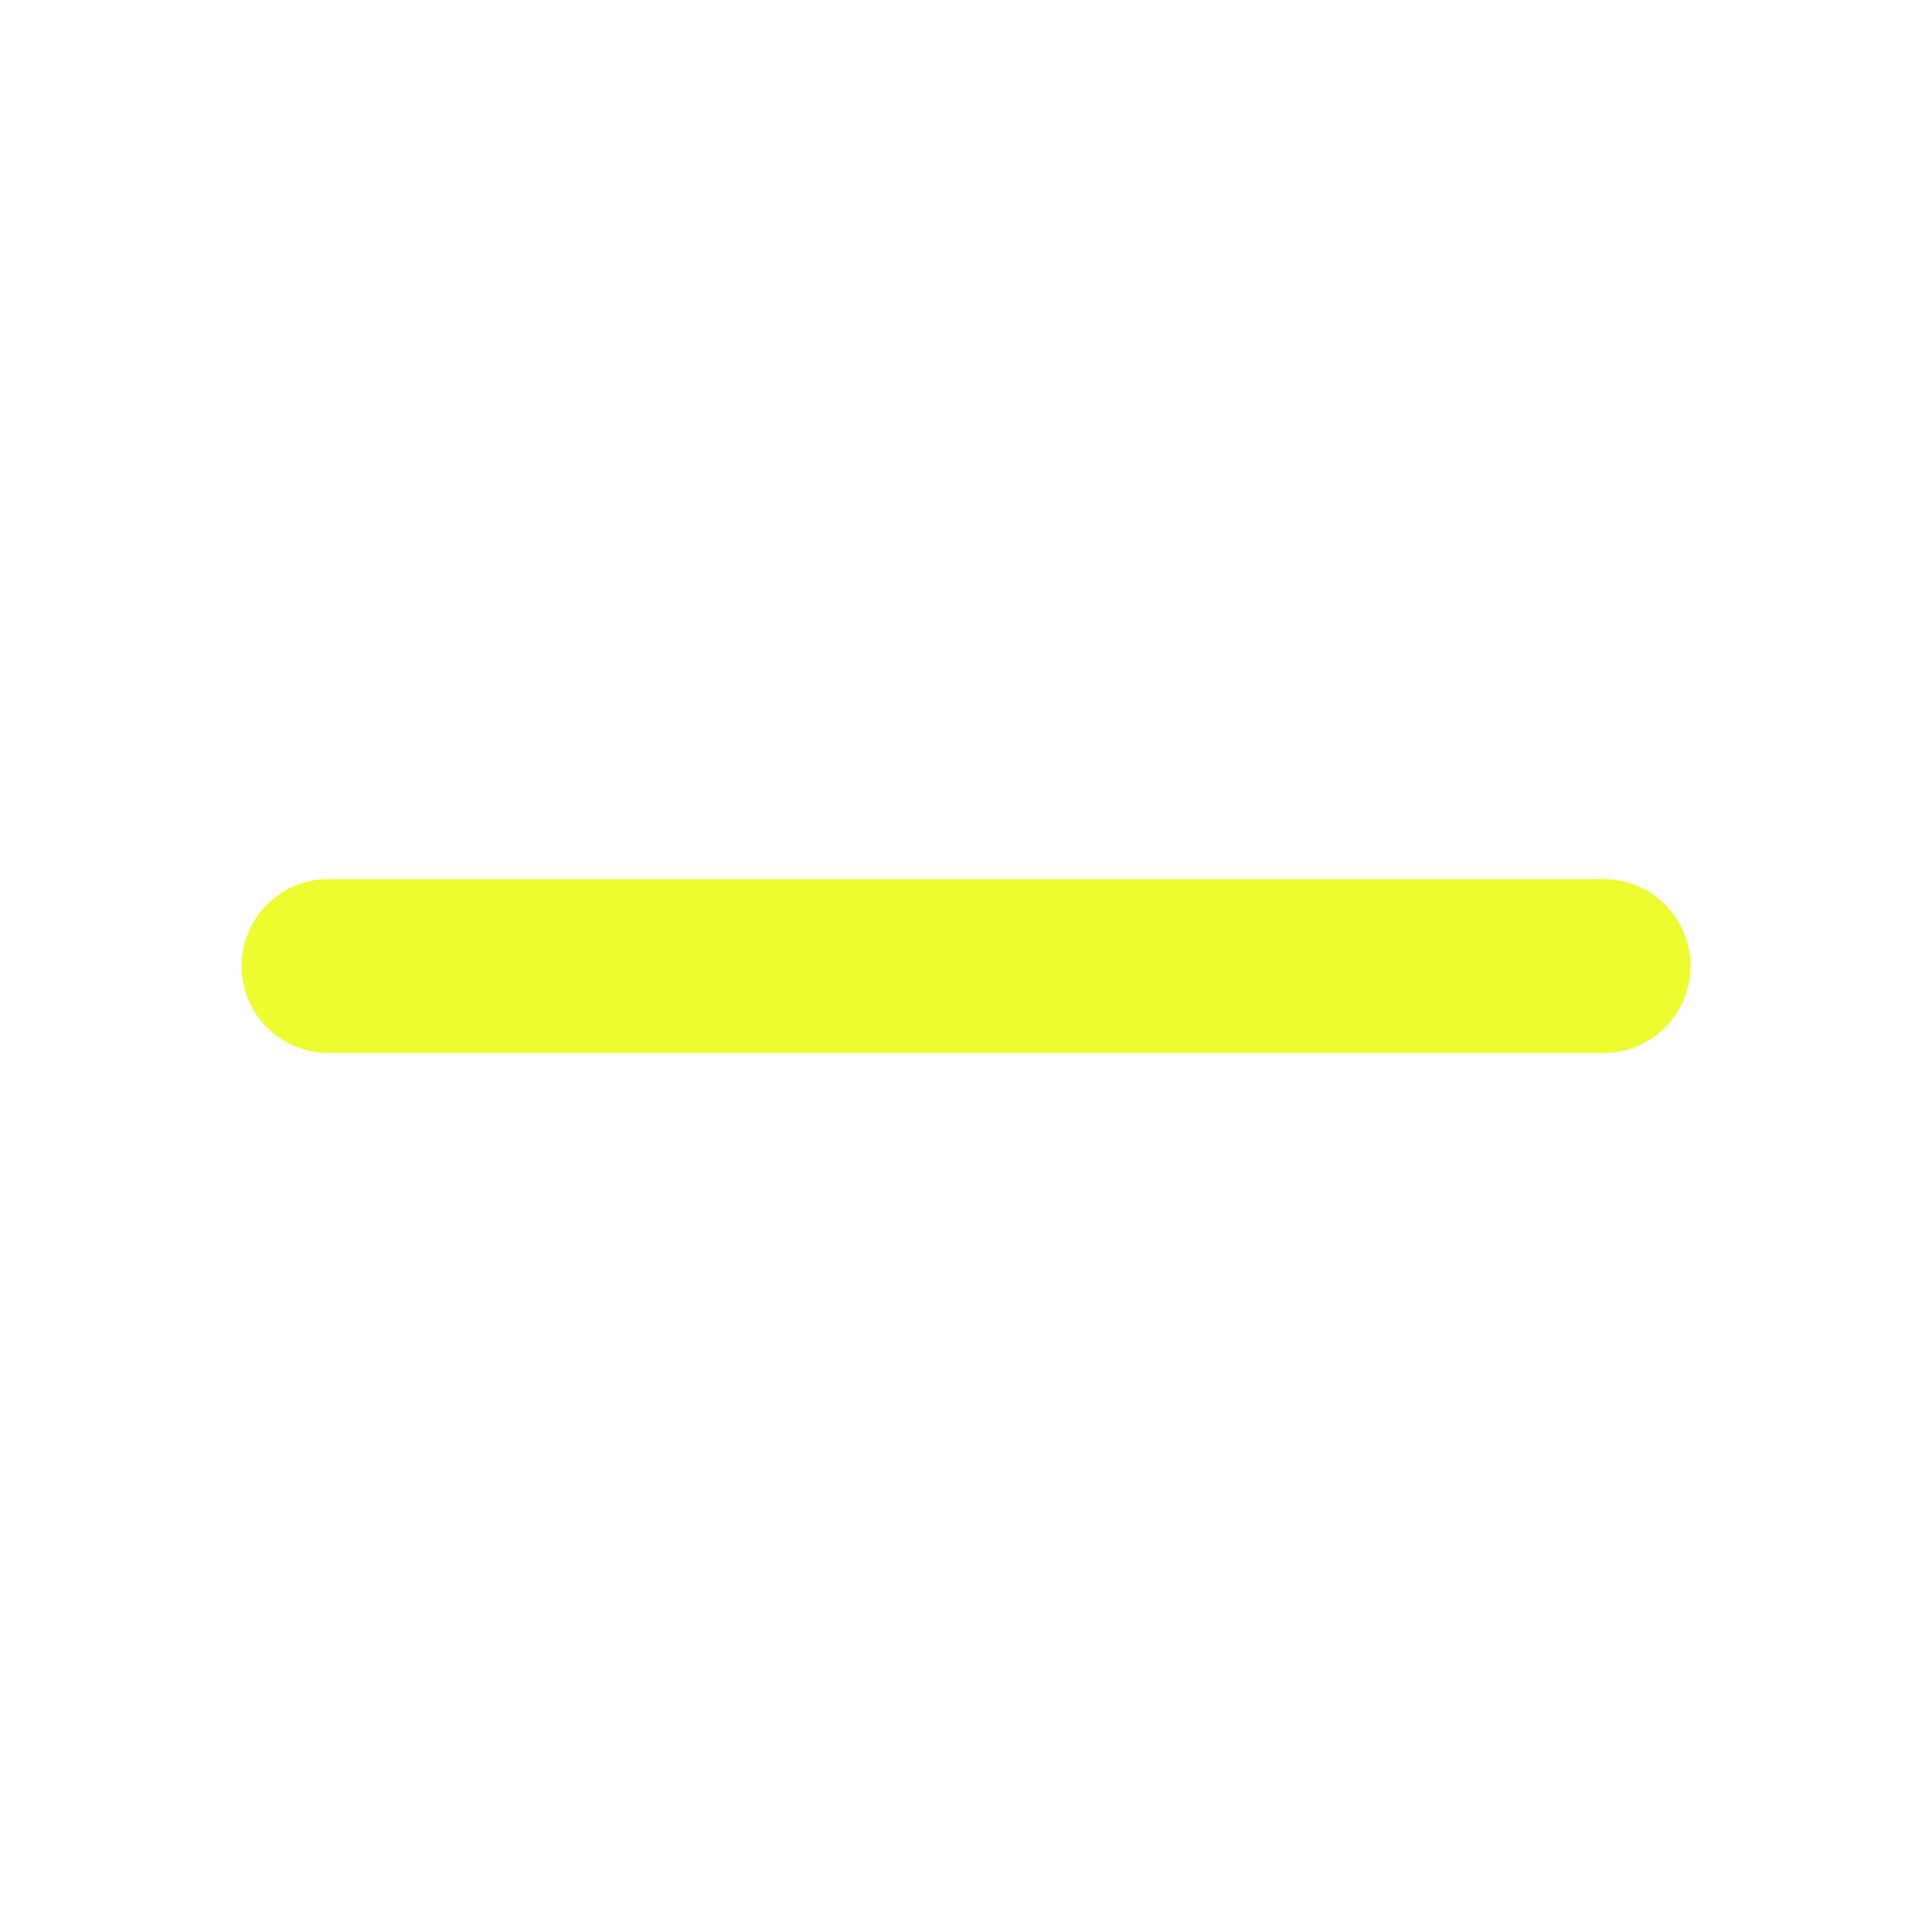
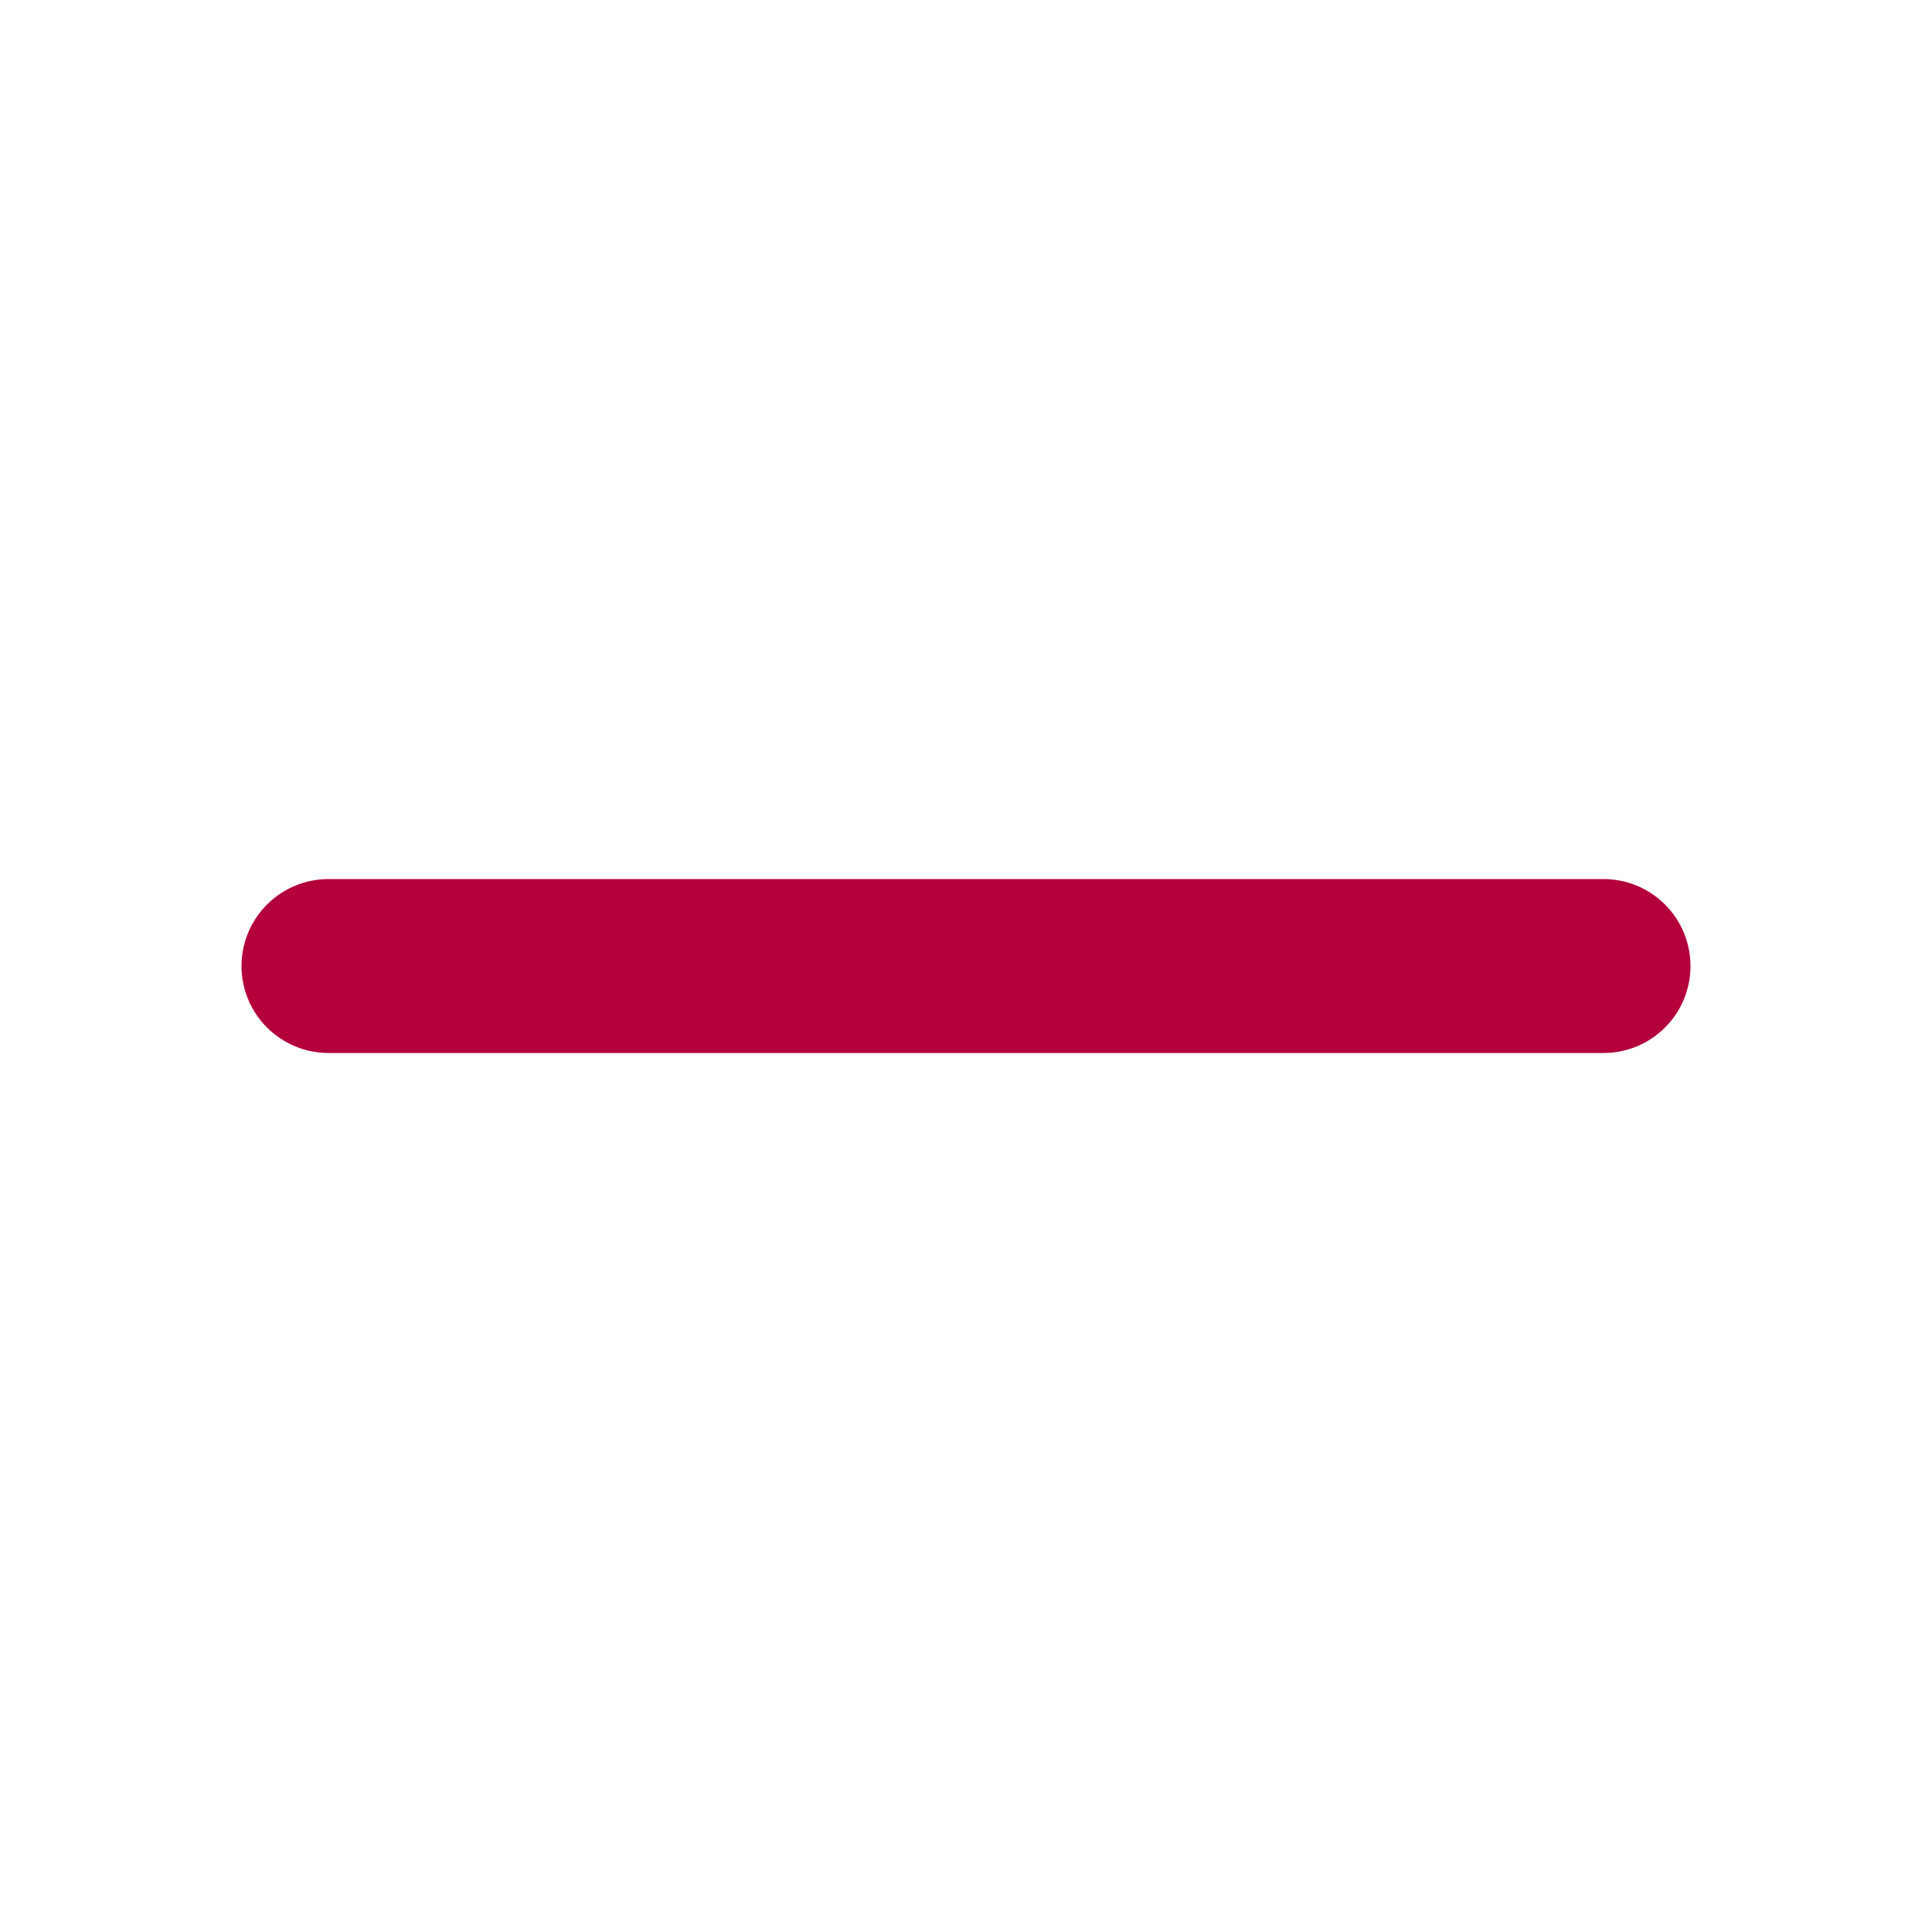
<svg xmlns="http://www.w3.org/2000/svg" width="32" height="32" viewBox="0 0 32 32" fill="none">
-   <path d="M28 16C28 16.383 27.848 16.749 27.578 17.019C27.308 17.289 26.942 17.441 26.56 17.441H16H5.44C5.058 17.441 4.692 17.289 4.422 17.019C4.152 16.749 4 16.383 4 16C4 15.619 4.152 15.252 4.422 14.982C4.692 14.712 5.058 14.56 5.44 14.56H16H26.56C26.942 14.56 27.308 14.712 27.578 14.982C27.848 15.252 28 15.619 28 16Z" fill="#ECFC2F" />
+   <path d="M28 16C28 16.383 27.848 16.749 27.578 17.019C27.308 17.289 26.942 17.441 26.56 17.441H16H5.44C5.058 17.441 4.692 17.289 4.422 17.019C4.152 16.749 4 16.383 4 16C4 15.619 4.152 15.252 4.422 14.982C4.692 14.712 5.058 14.56 5.44 14.56H16H26.56C26.942 14.56 27.308 14.712 27.578 14.982C27.848 15.252 28 15.619 28 16Z" fill="#B3003C" />
</svg>
